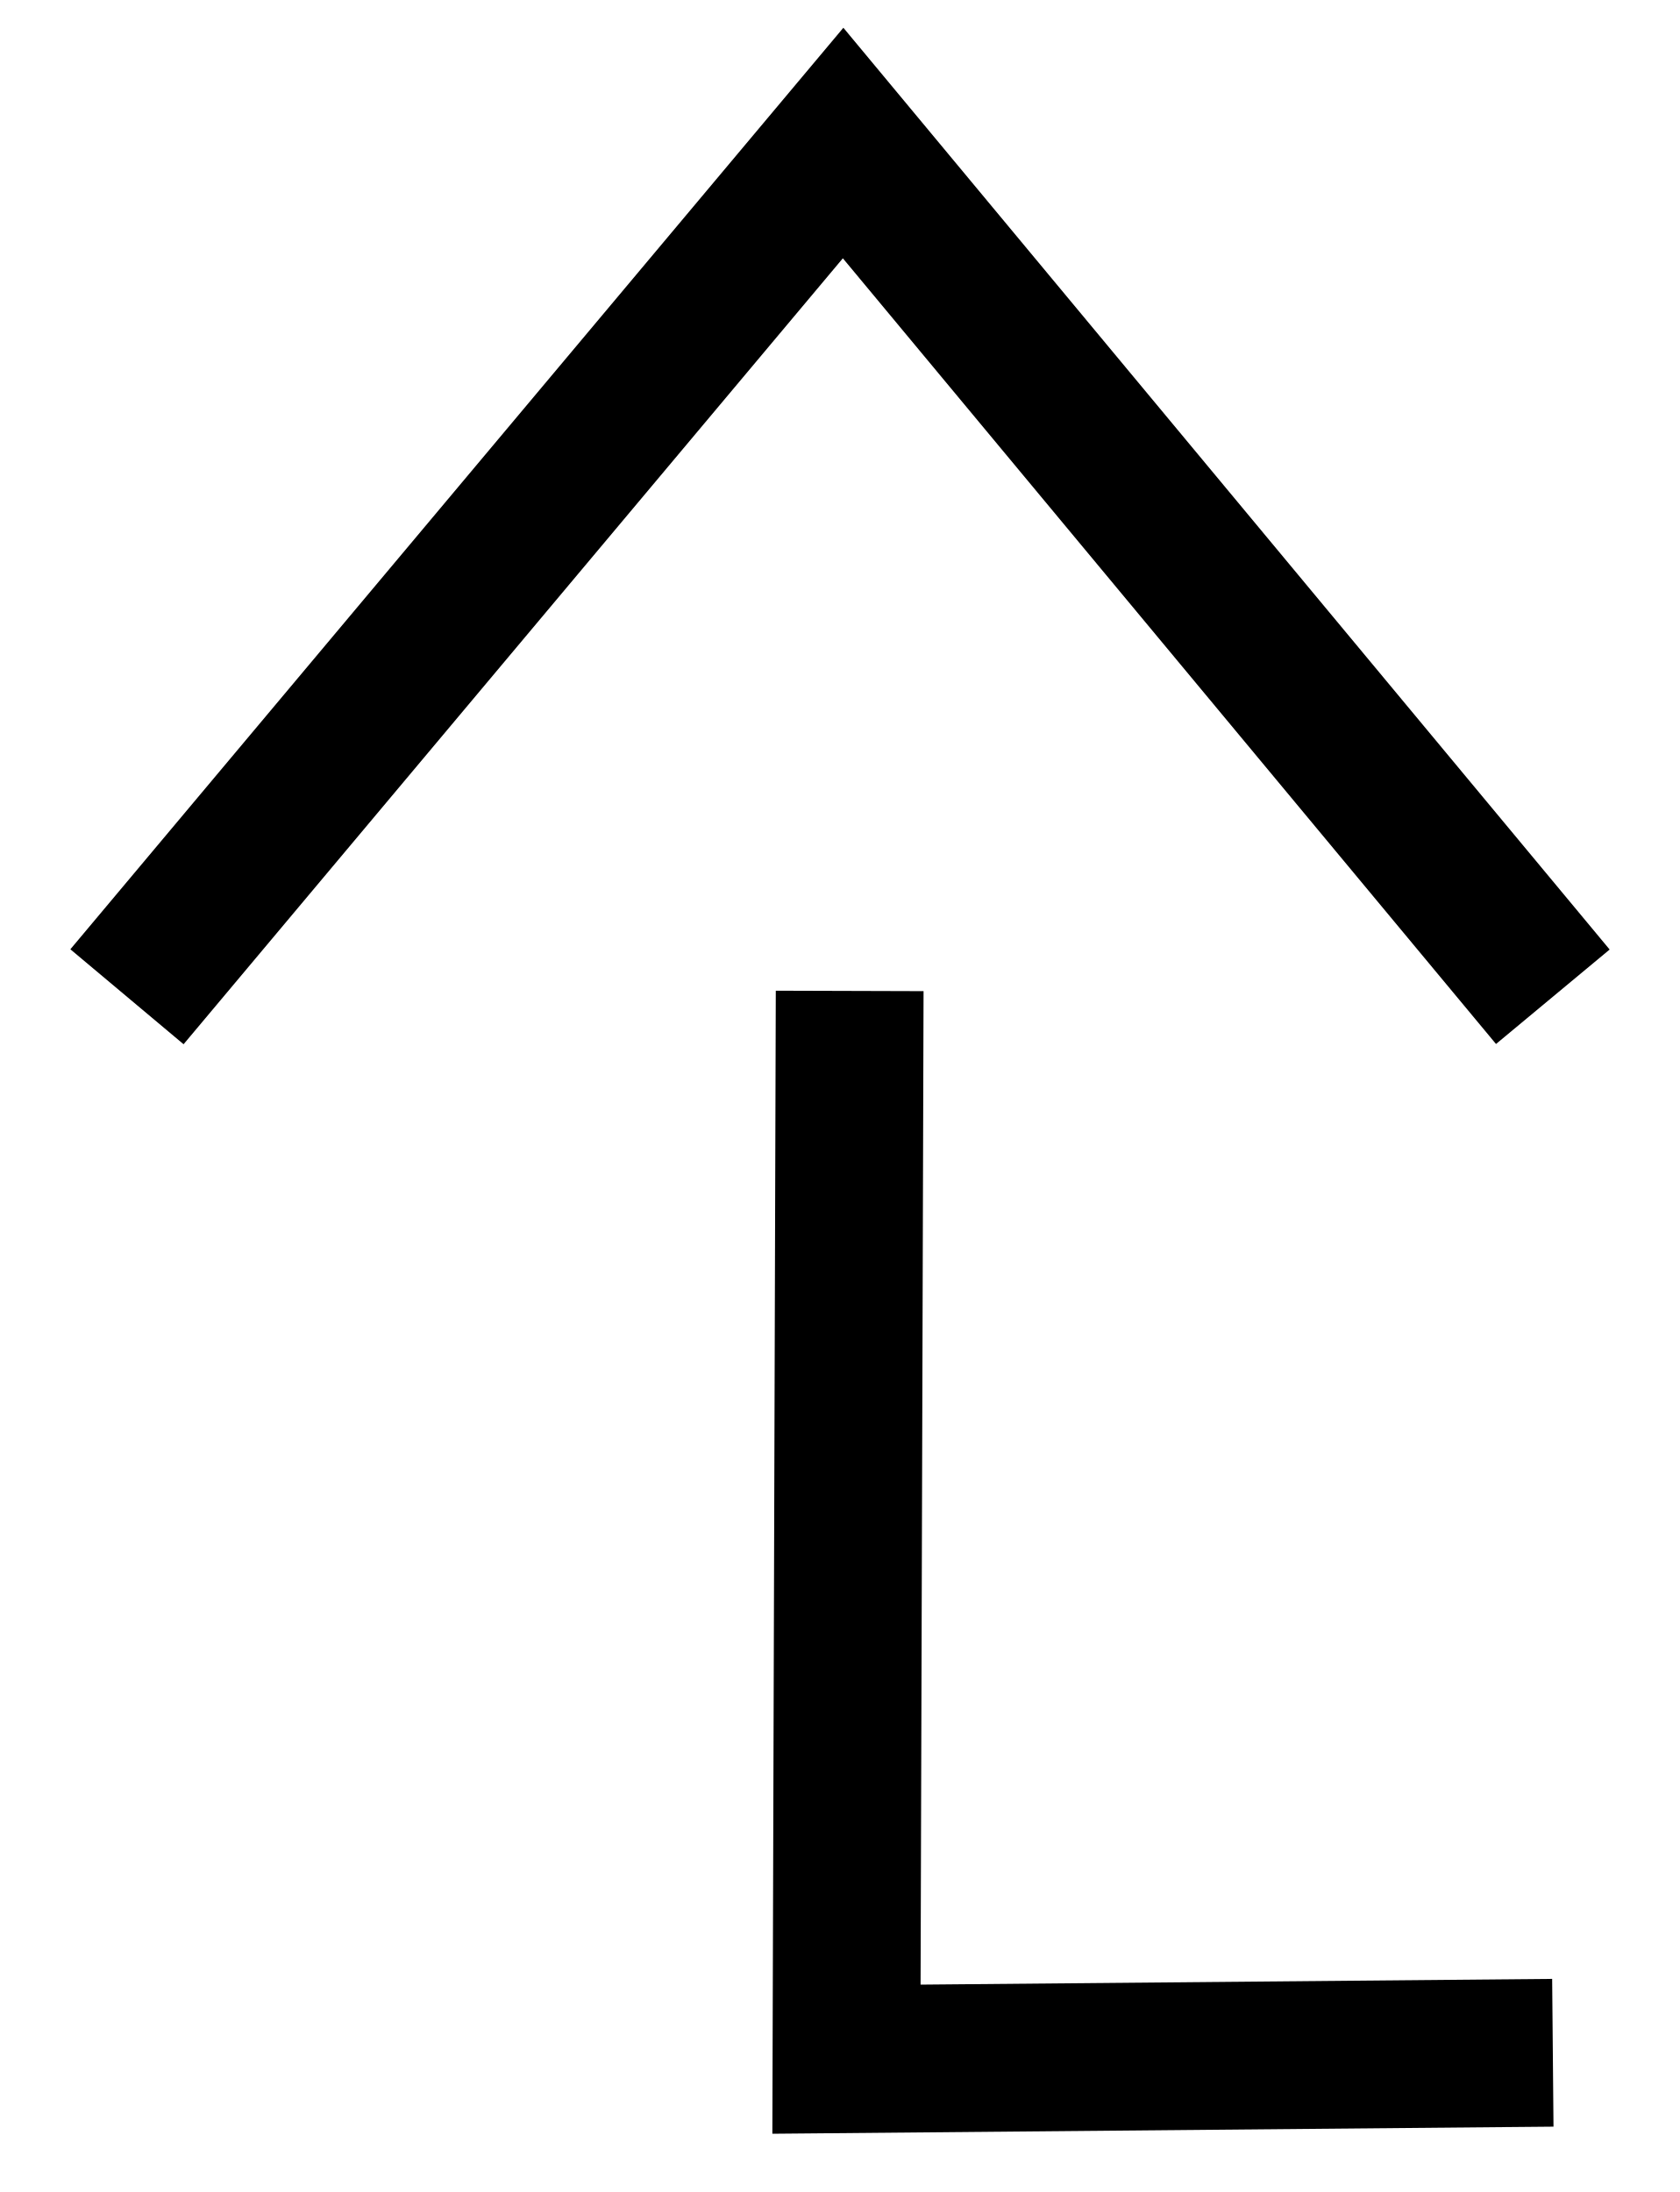
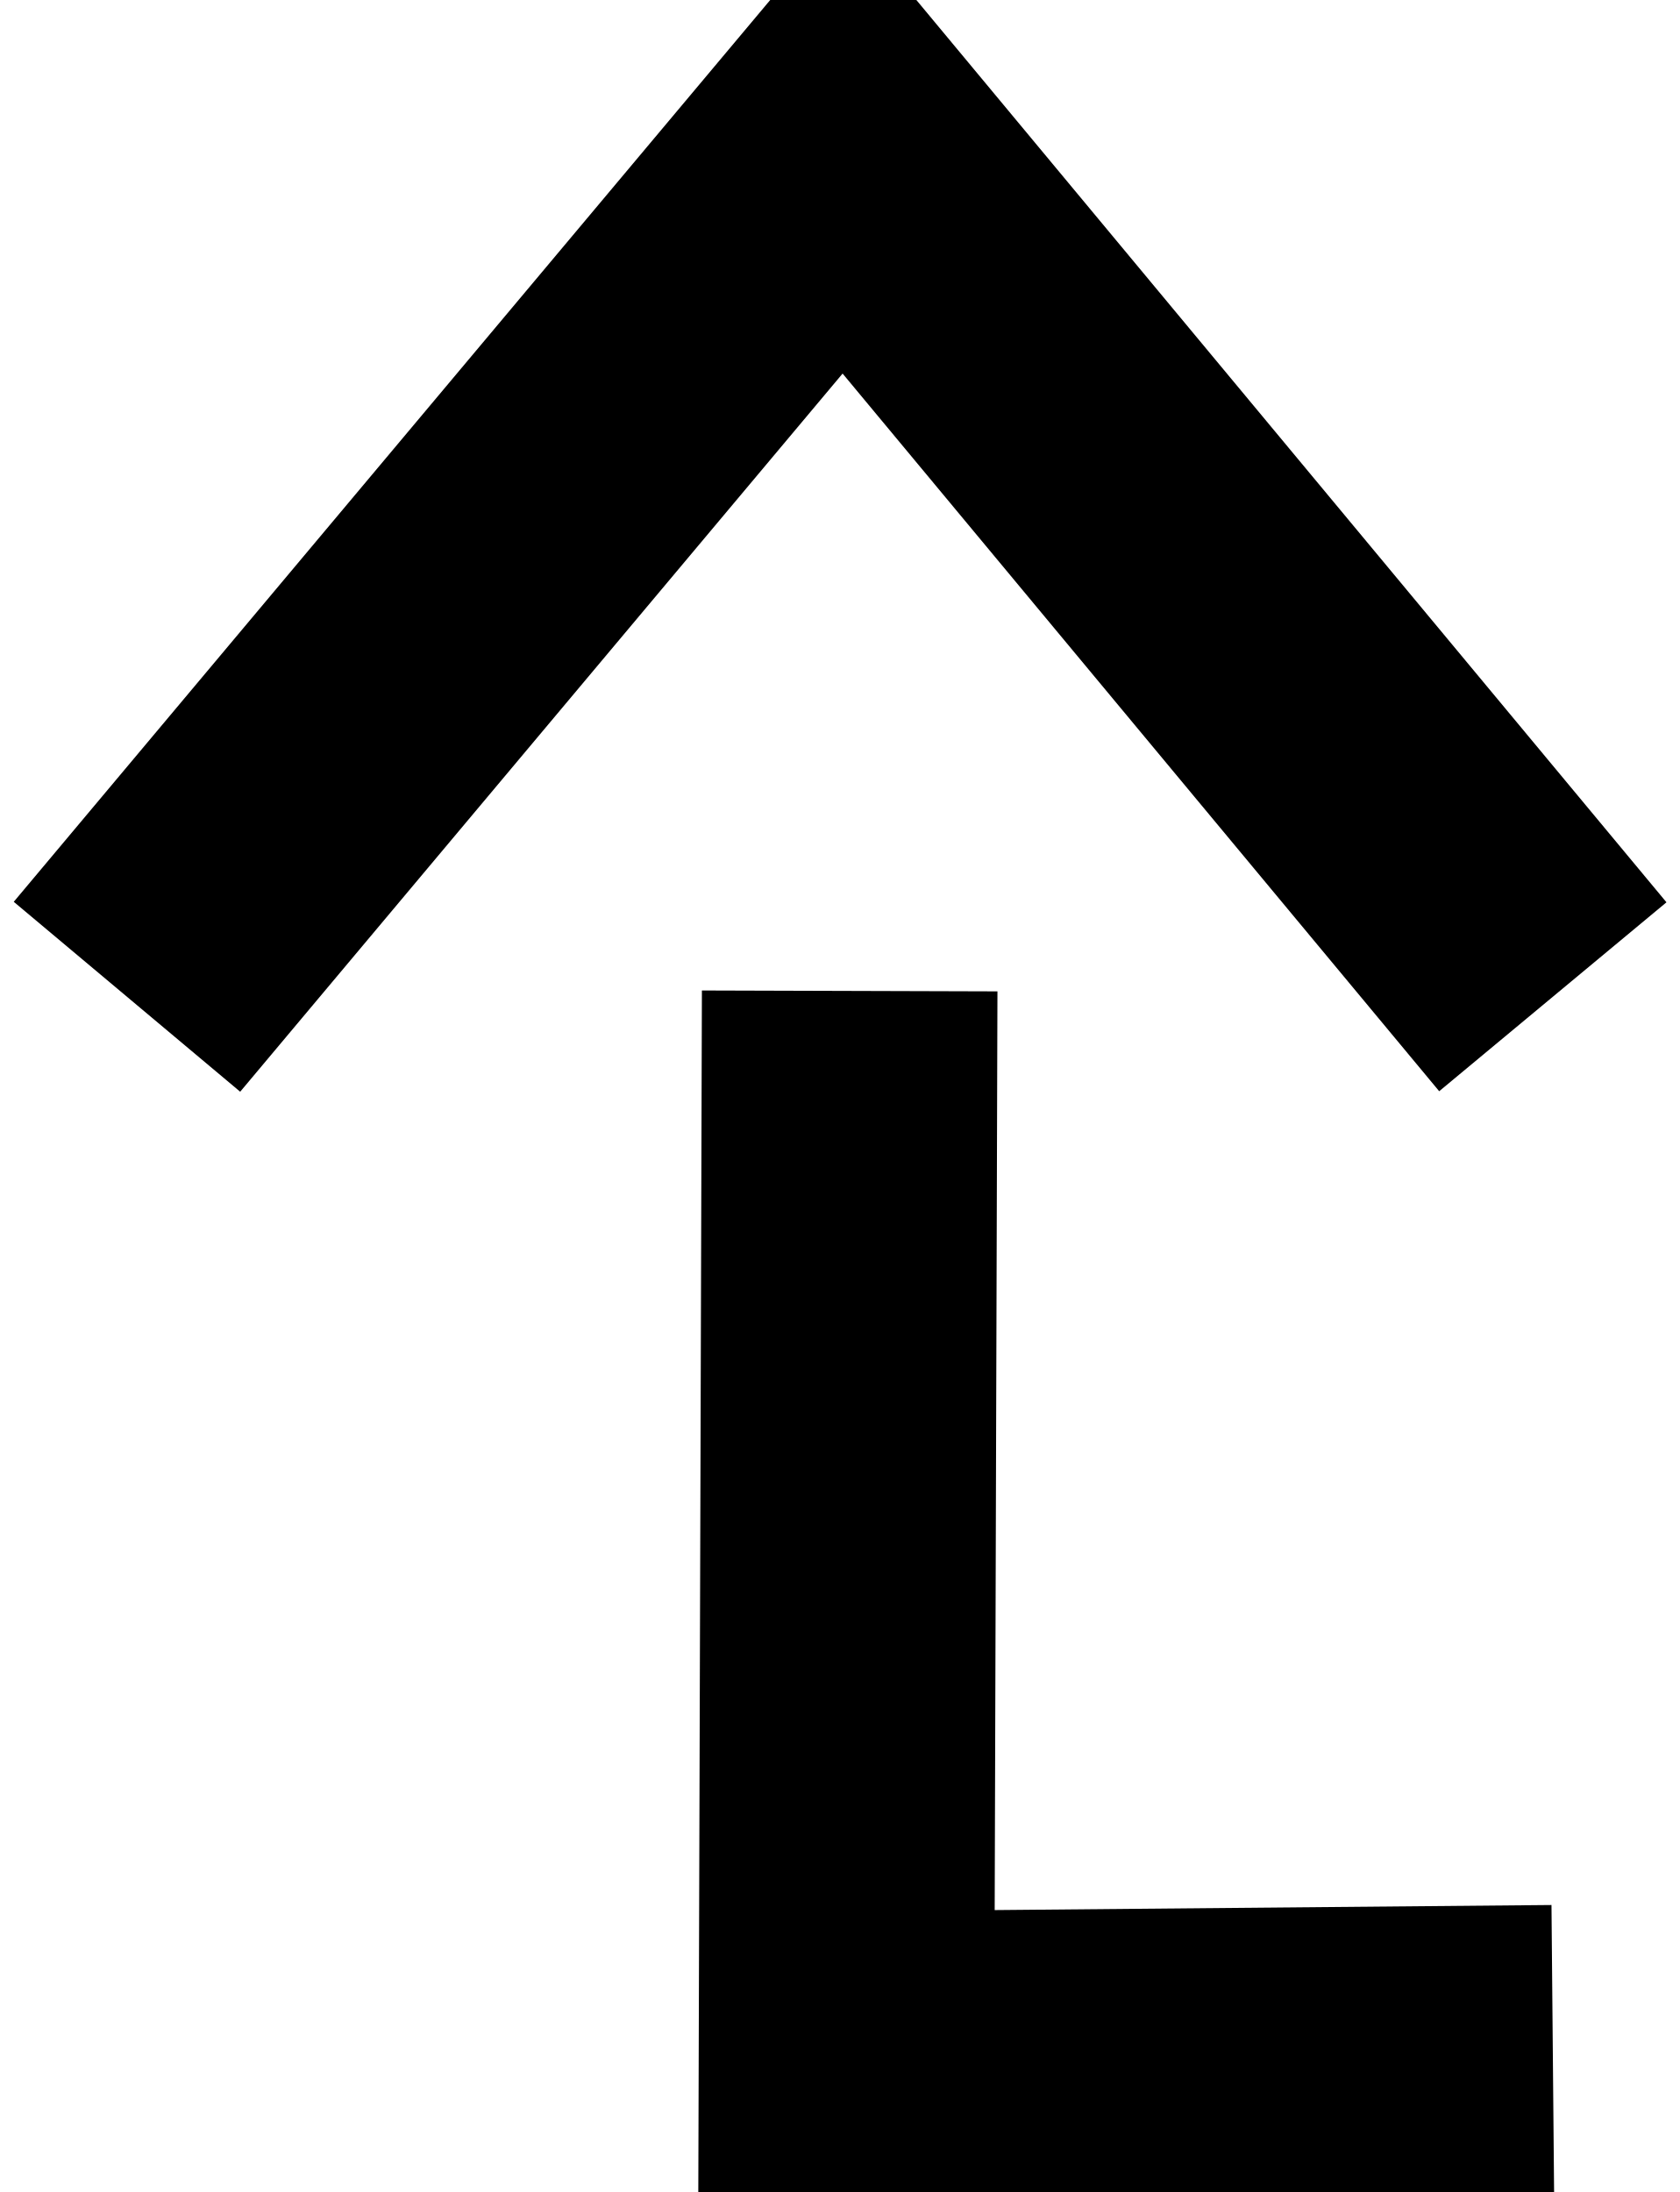
<svg xmlns="http://www.w3.org/2000/svg" width="56.27mm" height="73.43mm" viewBox="-76 -76 1151 1502" xml:space="preserve" overflow="hidden">
  <g transform="translate(-1265 -603)">
-     <path d="M1276 1210 1766.7 625 2253 1210" stroke="#000000" stroke-width="4.95mm" vector-effect="non-scaling-stroke" stroke-miterlimit="8" fill="none" fill-rule="evenodd" />
-     <path d="M1771.2 1206 1769 1938 2253 1933.6" stroke="#000000" stroke-width="4.95mm" vector-effect="non-scaling-stroke" stroke-miterlimit="8" fill="none" fill-rule="evenodd" />
+     <path d="M1276 1210 1766.7 625 2253 1210" stroke="#000000" stroke-width="9.9mm" vector-effect="non-scaling-stroke" stroke-miterlimit="8" fill="none" fill-rule="evenodd" />
+     <path d="M1771.2 1206 1769 1938 2253 1933.6" stroke="#000000" stroke-width="9.9mm" vector-effect="non-scaling-stroke" stroke-miterlimit="8" fill="none" fill-rule="evenodd" />
  </g>
</svg>
